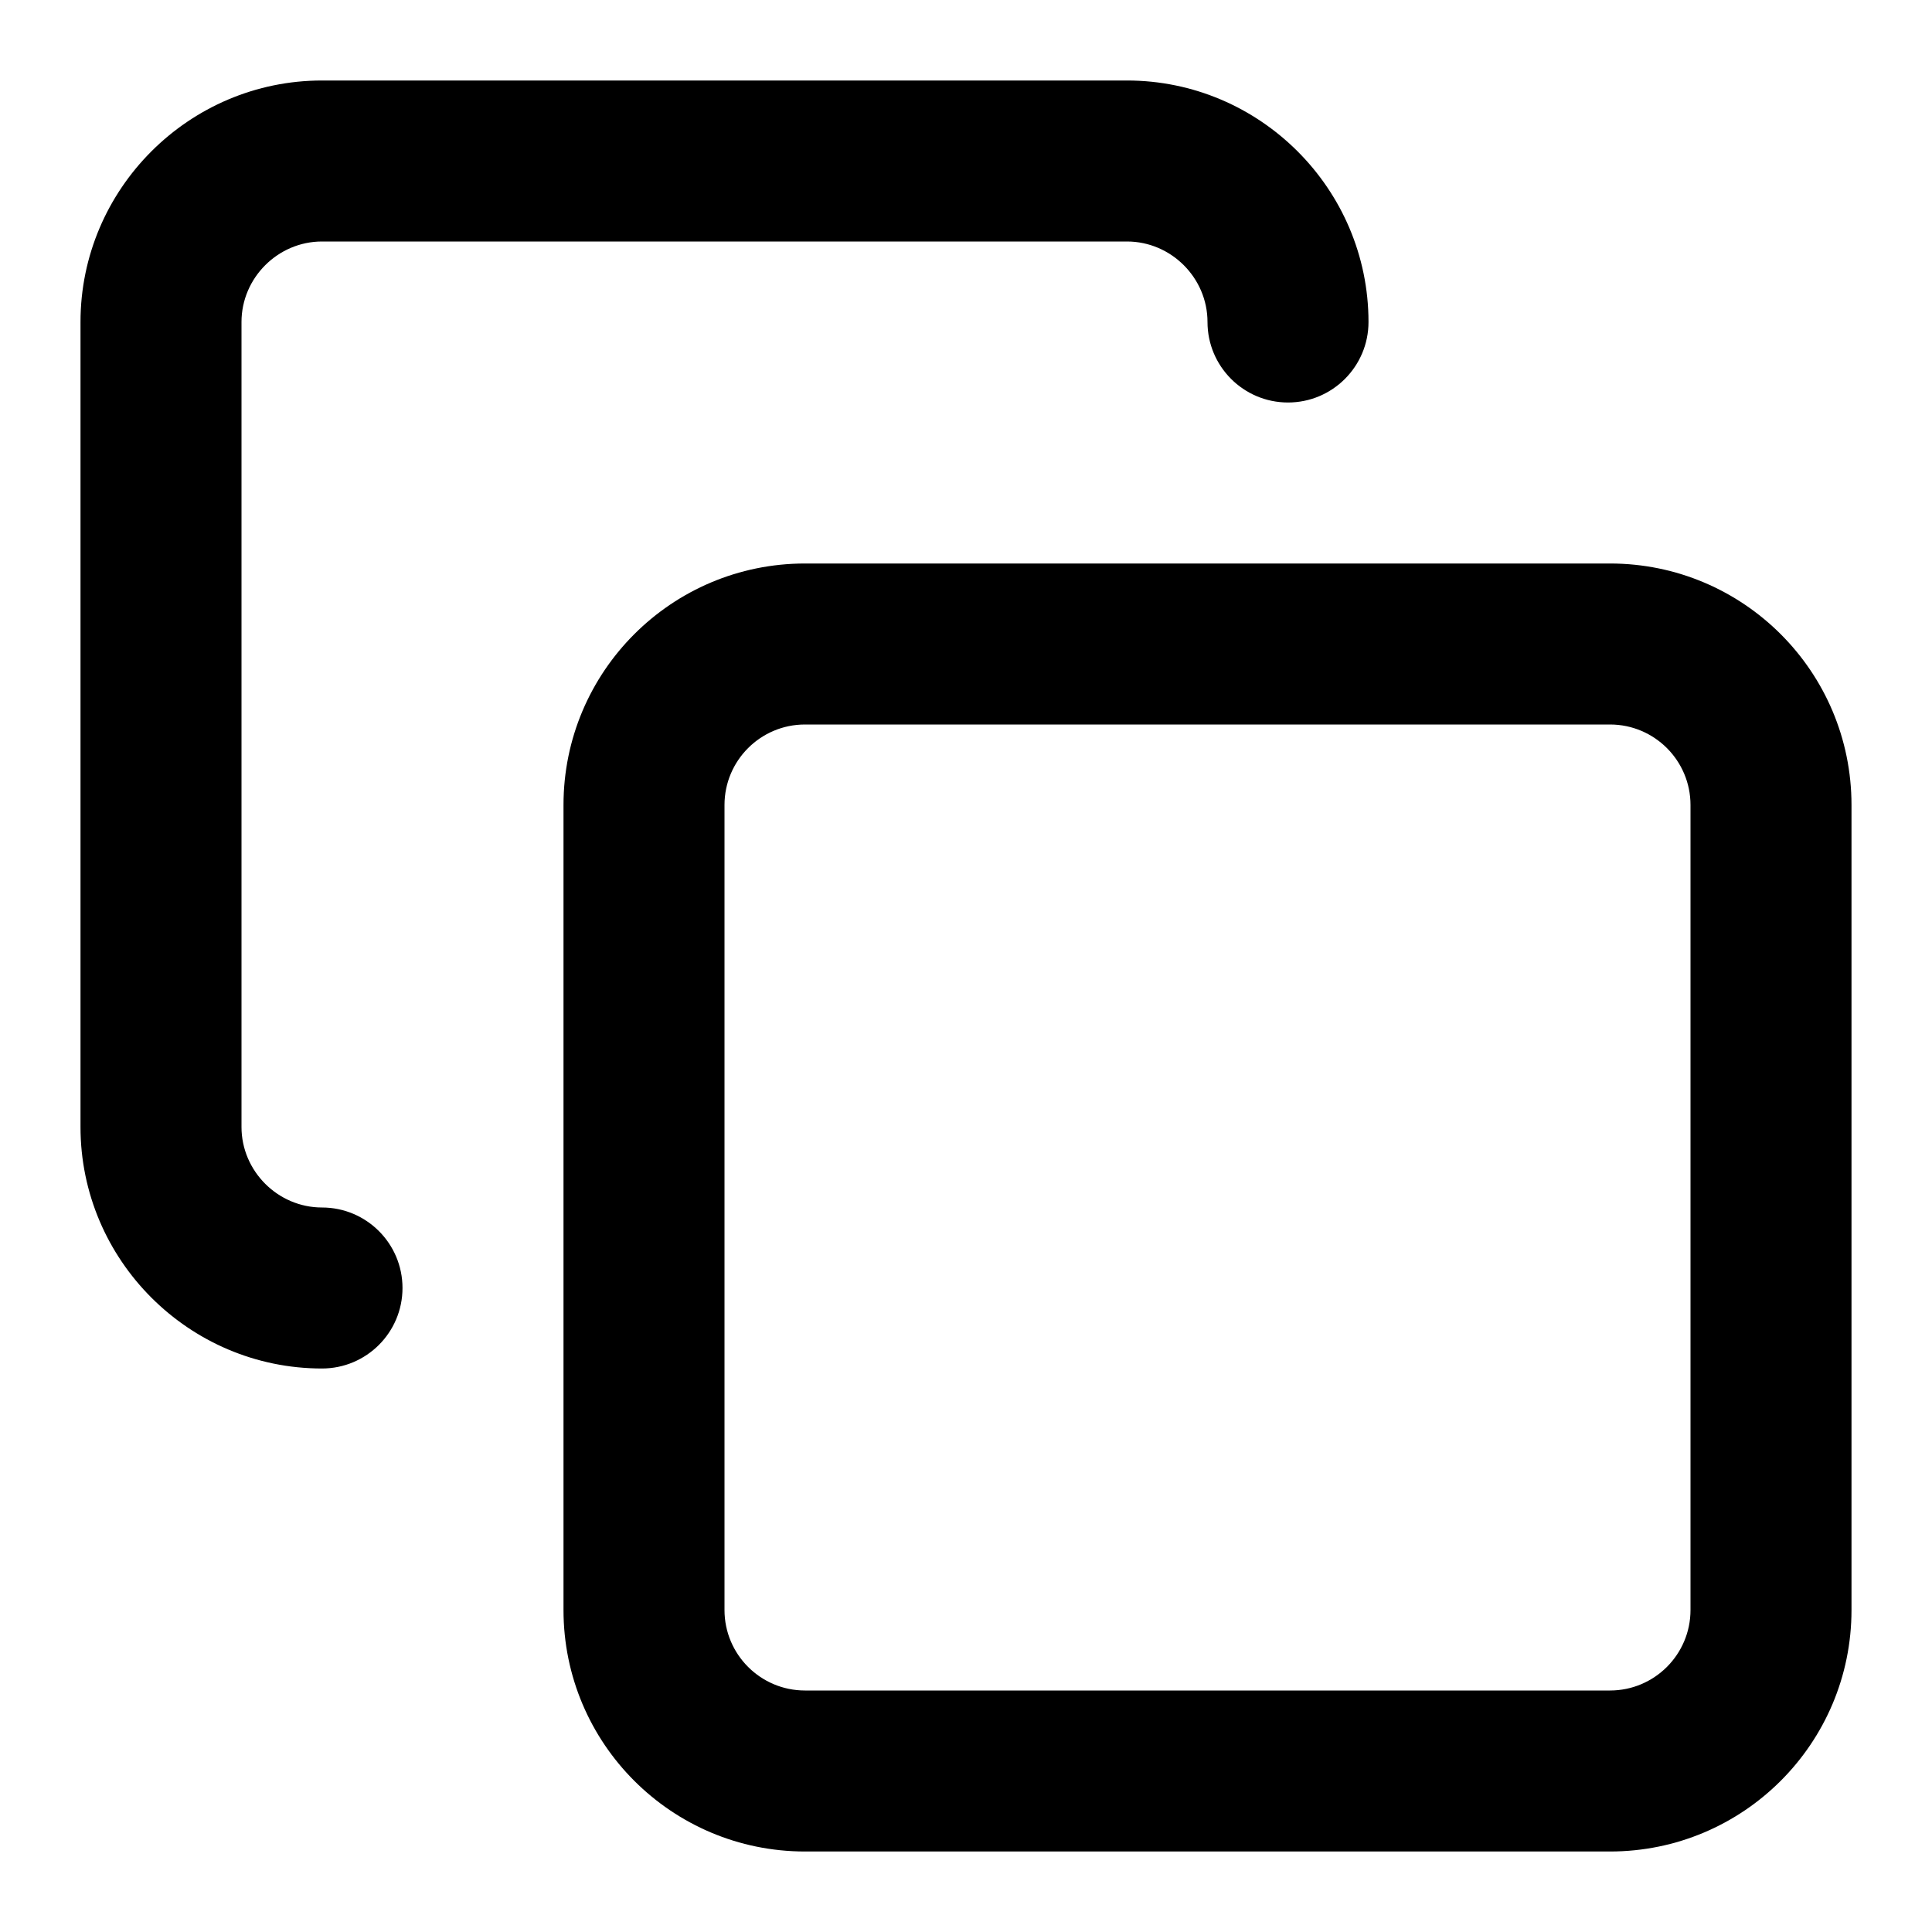
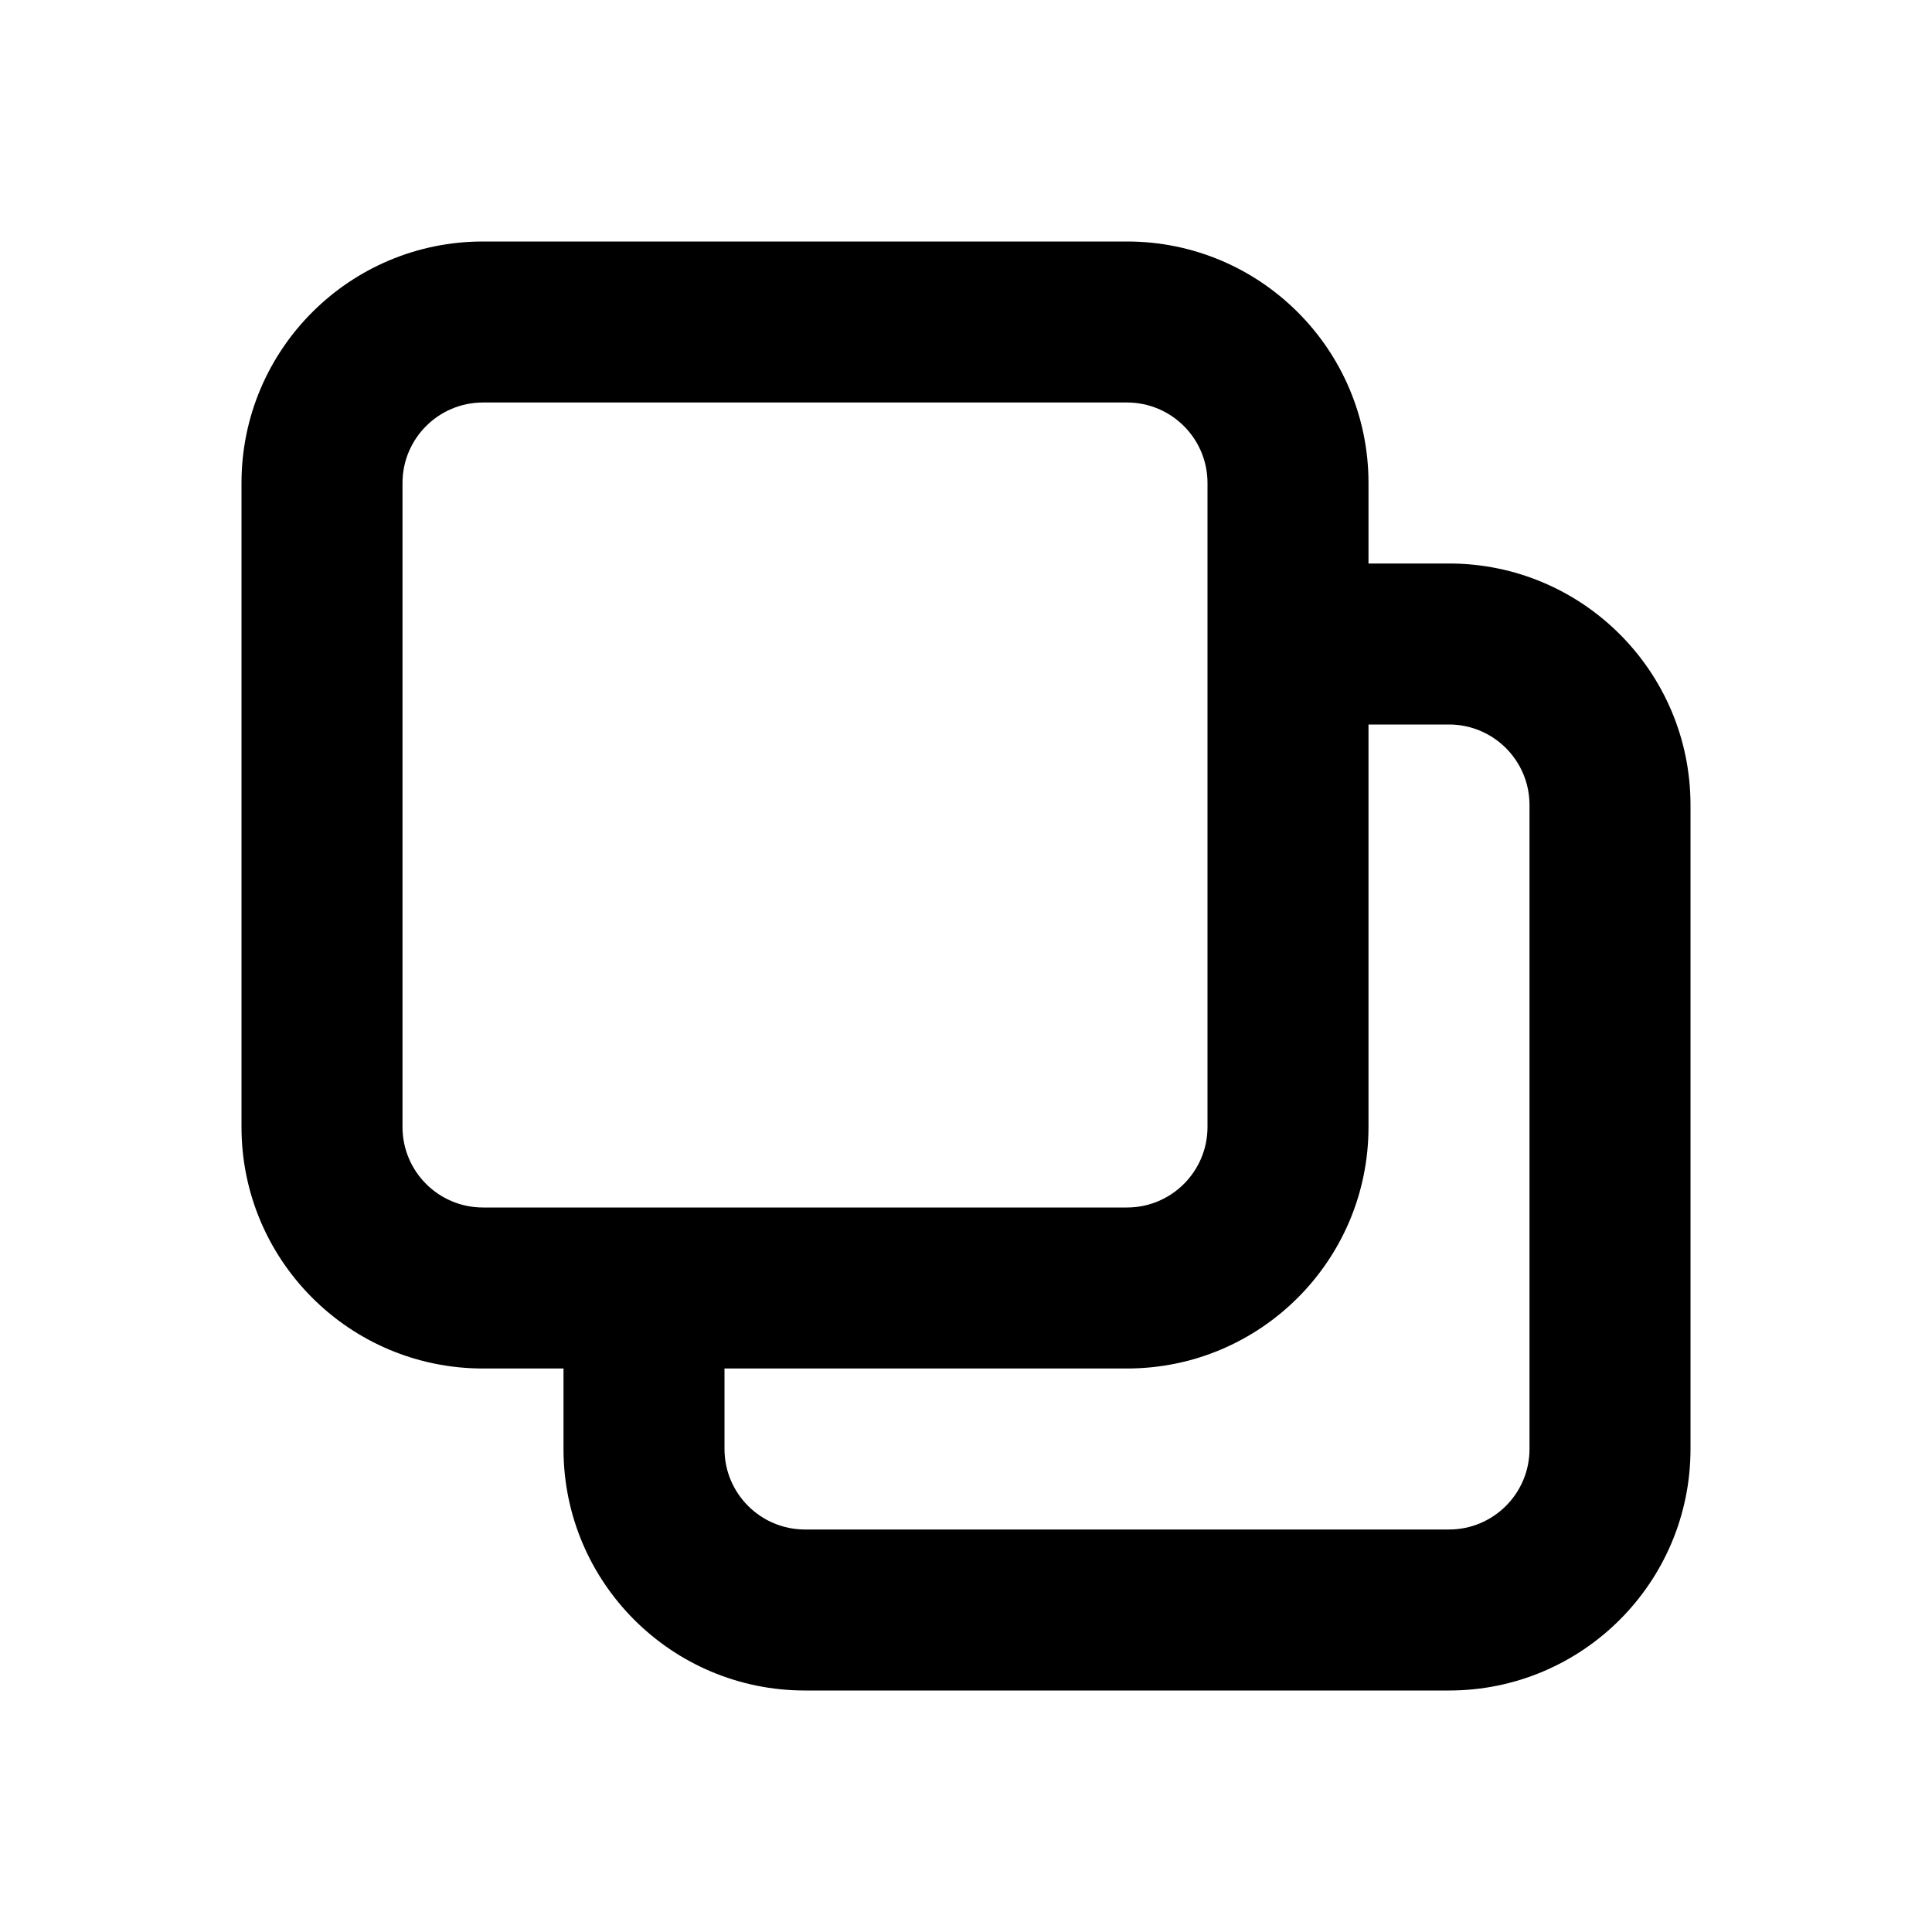
<svg xmlns="http://www.w3.org/2000/svg" width="24" height="24" viewBox="0 0 24 24" fill="none">
-   <path fill-rule="evenodd" clip-rule="evenodd" d="M10 9C9.448 9 9 9.448 9 10V20C9 20.552 9.448 21 10 21H20C20.552 21 21 20.552 21 20V10C21 9.448 20.552 9 20 9H10ZM7 10C7 8.343 8.343 7 10 7H20C21.657 7 23 8.343 23 10V20C23 21.657 21.657 23 20 23H10C8.343 23 7 21.657 7 20V10Z" fill="currentColor" />
-   <path fill-rule="evenodd" clip-rule="evenodd" d="M4 3C3.452 3 3 3.452 3 4V14C3 14.548 3.452 15 4 15C4.552 15 5 15.448 5 16C5 16.552 4.552 17 4 17C2.348 17 1 15.652 1 14V4C1 2.348 2.348 1 4 1H14C15.652 1 17 2.348 17 4C17 4.552 16.552 5 16 5C15.448 5 15 4.552 15 4C15 3.452 14.548 3 14 3H4Z" fill="currentColor" />
+   <path fill-rule="evenodd" clip-rule="evenodd" d="M6 3C4.343 3 3 4.343 3 6V14C3 15.657 4.343 17 6 17H7V18C7 19.657 8.343 21 10 21H18C19.657 21 21 19.657 21 18V10C21 8.343 19.657 7 18 7H17V6C17 4.343 15.657 3 14 3H6ZM17 9V14C17 15.657 15.657 17 14 17H9V18C9 18.552 9.448 19 10 19H18C18.552 19 19 18.552 19 18V10C19 9.448 18.552 9 18 9H17ZM5 6C5 5.448 5.448 5 6 5H14C14.552 5 15 5.448 15 6V14C15 14.552 14.552 15 14 15H6C5.448 15 5 14.552 5 14V6Z" fill="currentColor" />
</svg>
